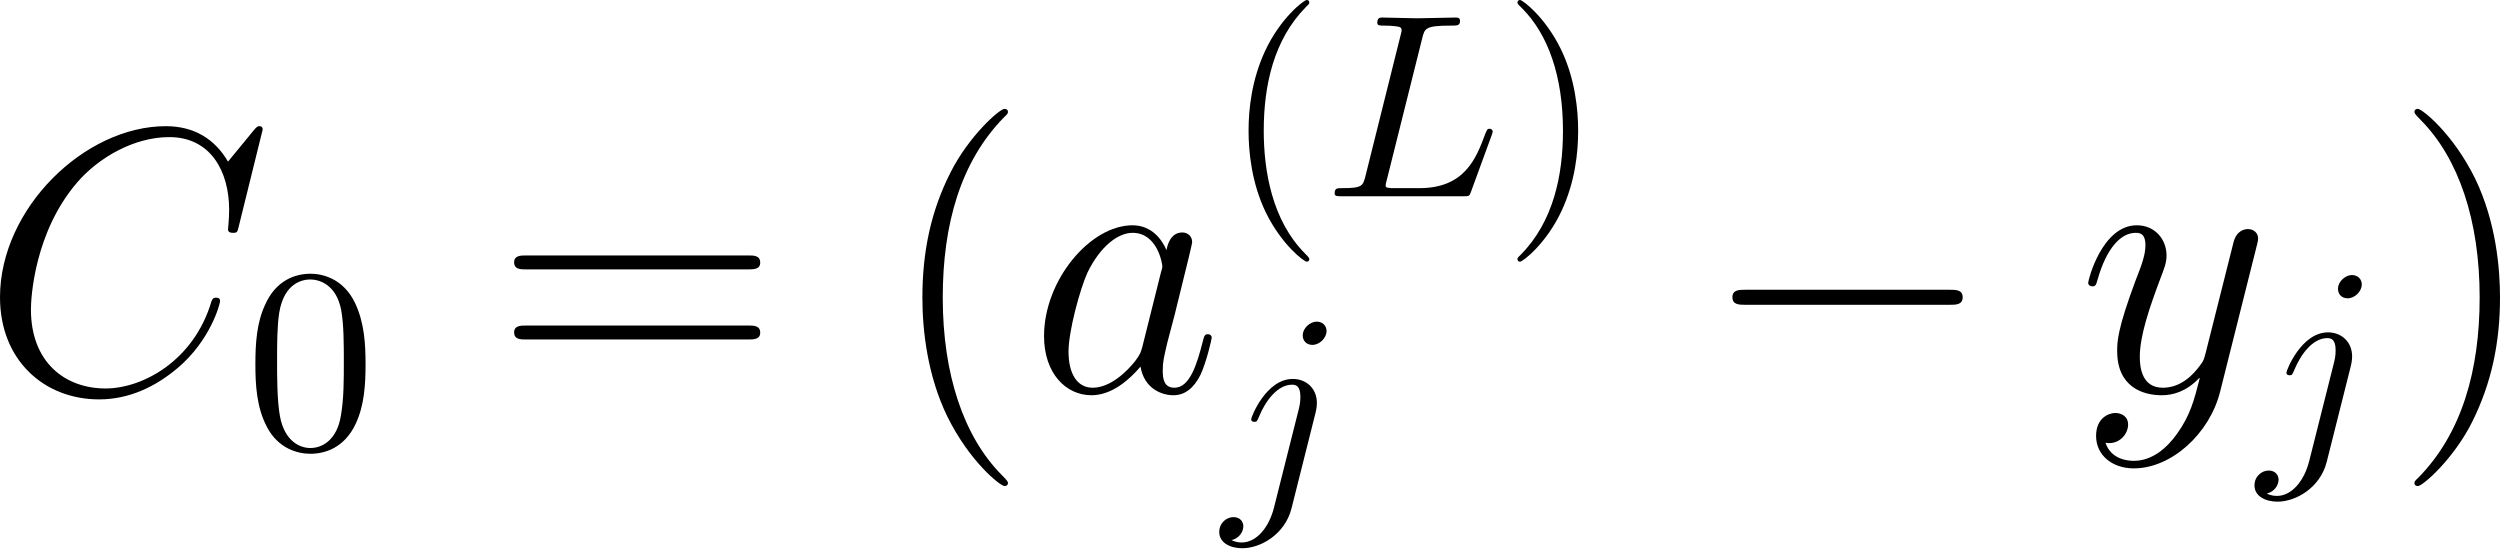
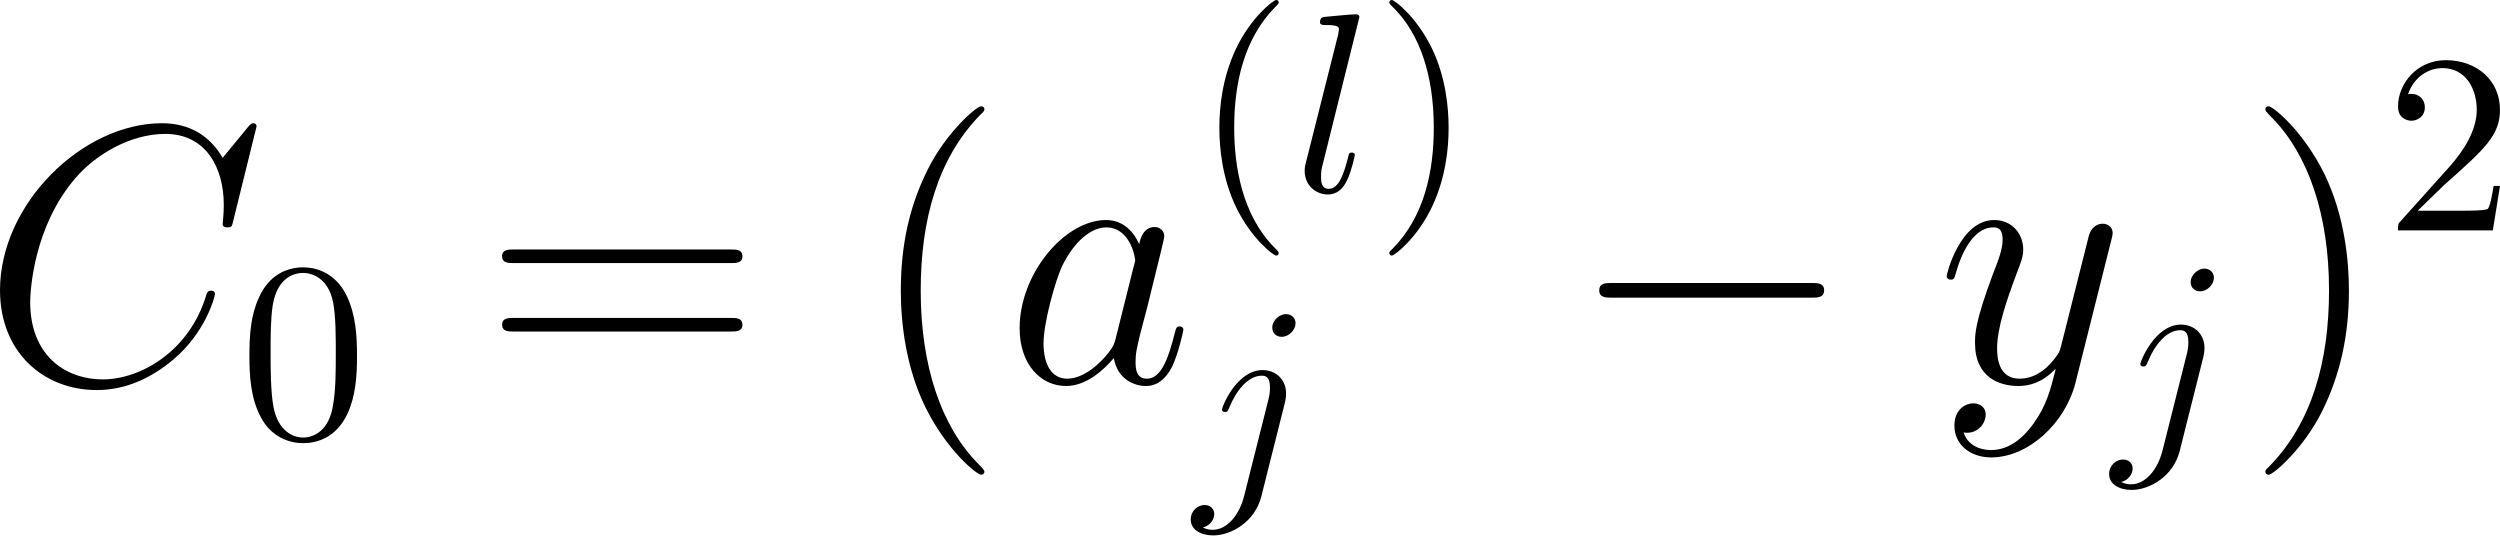
- <svg xmlns="http://www.w3.org/2000/svg" xmlns:xlink="http://www.w3.org/1999/xlink" version="1.1" width="107.544pt" height="23.584pt" viewBox="-.785 -.291 107.544 23.584">
+ <svg xmlns="http://www.w3.org/2000/svg" xmlns:xlink="http://www.w3.org/1999/xlink" version="1.1" width="110.119pt" height="23.584pt" viewBox="-.781 -.291 110.119 23.584">
  <defs>
-     <path id="g3-76" d="M3.726-6.027C3.816-6.386 3.846-6.496 4.782-6.496C5.081-6.496 5.161-6.496 5.161-6.685C5.161-6.804 5.051-6.804 5.001-6.804C4.672-6.804 3.856-6.775 3.527-6.775C3.228-6.775 2.501-6.804 2.202-6.804C2.132-6.804 2.012-6.804 2.012-6.605C2.012-6.496 2.102-6.496 2.291-6.496C2.311-6.496 2.501-6.496 2.67-6.476C2.849-6.456 2.939-6.446 2.939-6.316C2.939-6.276 2.929-6.247 2.899-6.127L1.564-.777C1.465-.389 1.445-.309 .658-.309C.488-.309 .389-.309 .389-.11C.389 0 .478 0 .658 0H5.27C5.509 0 5.519 0 5.579-.169L6.366-2.321C6.406-2.431 6.406-2.451 6.406-2.461C6.406-2.501 6.376-2.57 6.286-2.57S6.187-2.521 6.117-2.361C5.778-1.445 5.34-.309 3.616-.309H2.68C2.54-.309 2.521-.309 2.461-.319C2.361-.329 2.331-.339 2.331-.418C2.331-.448 2.331-.468 2.381-.648L3.726-6.027Z" />
    <path id="g3-106" d="M3.955-6.227C3.955-6.416 3.816-6.585 3.577-6.585C3.347-6.585 3.049-6.356 3.049-6.057C3.049-5.858 3.188-5.699 3.417-5.699C3.686-5.699 3.955-5.958 3.955-6.227ZM1.953 .498C1.763 1.255 1.285 1.823 .727 1.823C.667 1.823 .518 1.823 .339 1.733C.638 1.664 .787 1.405 .787 1.205C.787 1.046 .677 .857 .408 .857C.159 .857-.13 1.066-.13 1.425C-.13 1.823 .269 2.042 .747 2.042C1.445 2.042 2.371 1.514 2.62 .528L3.537-3.118C3.587-3.318 3.587-3.457 3.587-3.487C3.587-4.055 3.168-4.403 2.67-4.403C1.654-4.403 1.086-2.959 1.086-2.869C1.086-2.77 1.186-2.77 1.205-2.77C1.295-2.77 1.305-2.78 1.385-2.969C1.634-3.577 2.092-4.184 2.64-4.184C2.78-4.184 2.959-4.144 2.959-3.726C2.959-3.497 2.929-3.387 2.889-3.218L1.953 .498Z" />
+     <path id="g3-108" d="M2.57-6.804C2.57-6.814 2.57-6.914 2.441-6.914C2.212-6.914 1.484-6.834 1.225-6.814C1.146-6.804 1.036-6.795 1.036-6.605C1.036-6.496 1.136-6.496 1.285-6.496C1.763-6.496 1.773-6.406 1.773-6.326L1.743-6.127L.488-1.146C.458-1.036 .438-.966 .438-.807C.438-.239 .877 .11 1.345 .11C1.674 .11 1.923-.09 2.092-.448C2.271-.827 2.391-1.405 2.391-1.425C2.391-1.524 2.301-1.524 2.271-1.524C2.172-1.524 2.162-1.484 2.132-1.345C1.963-.697 1.773-.11 1.375-.11C1.076-.11 1.076-.428 1.076-.568C1.076-.807 1.086-.857 1.136-1.046L2.57-6.804Z" />
    <path id="g2-40" d="M4.663 3.486C4.663 3.443 4.663 3.414 4.419 3.171C2.984 1.722 2.181-.646 2.181-3.572C2.181-6.355 2.855-8.751 4.519-10.444C4.663-10.573 4.663-10.602 4.663-10.645C4.663-10.731 4.591-10.76 4.533-10.76C4.347-10.76 3.171-9.727 2.468-8.321C1.736-6.872 1.406-5.337 1.406-3.572C1.406-2.295 1.607-.588 2.353 .947C3.199 2.668 4.376 3.601 4.533 3.601C4.591 3.601 4.663 3.572 4.663 3.486Z" />
    <path id="g2-41" d="M4.046-3.572C4.046-4.663 3.902-6.441 3.099-8.106C2.252-9.827 1.076-10.76 .918-10.76C.861-10.76 .789-10.731 .789-10.645C.789-10.602 .789-10.573 1.033-10.329C2.468-8.88 3.271-6.513 3.271-3.587C3.271-.803 2.597 1.592 .933 3.285C.789 3.414 .789 3.443 .789 3.486C.789 3.572 .861 3.601 .918 3.601C1.105 3.601 2.281 2.568 2.984 1.162C3.716-.301 4.046-1.851 4.046-3.572Z" />
    <path id="g2-61" d="M9.684-4.648C9.885-4.648 10.143-4.648 10.143-4.906C10.143-5.179 9.899-5.179 9.684-5.179H1.234C1.033-5.179 .775-5.179 .775-4.921C.775-4.648 1.019-4.648 1.234-4.648H9.684ZM9.684-1.98C9.885-1.98 10.143-1.98 10.143-2.238C10.143-2.511 9.899-2.511 9.684-2.511H1.234C1.033-2.511 .775-2.511 .775-2.252C.775-1.98 1.019-1.98 1.234-1.98H9.684Z" />
    <path id="g1-67" d="M10.717-9.971C10.717-10.1 10.616-10.1 10.587-10.1S10.501-10.1 10.387-9.956L9.397-8.751C8.895-9.612 8.106-10.1 7.03-10.1C3.931-10.1 .717-6.958 .717-3.587C.717-1.191 2.396 .301 4.49 .301C5.638 .301 6.642-.187 7.474-.889C8.722-1.937 9.095-3.328 9.095-3.443C9.095-3.572 8.981-3.572 8.938-3.572C8.809-3.572 8.794-3.486 8.766-3.429C8.106-1.191 6.169-.115 4.734-.115C3.214-.115 1.894-1.09 1.894-3.127C1.894-3.587 2.037-6.083 3.658-7.962C4.447-8.88 5.796-9.684 7.159-9.684C8.737-9.684 9.44-8.378 9.44-6.915C9.44-6.542 9.397-6.226 9.397-6.169C9.397-6.04 9.54-6.04 9.583-6.04C9.741-6.04 9.755-6.054 9.813-6.312L10.717-9.971Z" />
    <path id="g1-97" d="M4.318-1.707C4.246-1.463 4.246-1.435 4.046-1.162C3.73-.76 3.099-.143 2.425-.143C1.836-.143 1.506-.674 1.506-1.521C1.506-2.31 1.951-3.917 2.224-4.519C2.711-5.523 3.386-6.04 3.945-6.04C4.892-6.04 5.079-4.863 5.079-4.749C5.079-4.734 5.036-4.548 5.021-4.519L4.318-1.707ZM5.236-5.38C5.079-5.753 4.691-6.327 3.945-6.327C2.324-6.327 .574-4.232 .574-2.109C.574-.689 1.406 .143 2.381 .143C3.171 .143 3.845-.473 4.246-.947C4.39-.1 5.064 .143 5.495 .143S6.269-.115 6.528-.631C6.757-1.119 6.958-1.994 6.958-2.052C6.958-2.123 6.901-2.181 6.814-2.181C6.685-2.181 6.671-2.109 6.614-1.894C6.398-1.047 6.126-.143 5.538-.143C5.122-.143 5.093-.516 5.093-.803C5.093-1.133 5.136-1.291 5.265-1.851C5.365-2.209 5.437-2.525 5.552-2.941C6.083-5.093 6.212-5.609 6.212-5.695C6.212-5.896 6.054-6.054 5.839-6.054C5.38-6.054 5.265-5.552 5.236-5.38Z" />
    <path id="g1-121" d="M3.773 1.607C3.386 2.152 2.826 2.64 2.123 2.64C1.951 2.64 1.262 2.611 1.047 1.951C1.09 1.965 1.162 1.965 1.191 1.965C1.621 1.965 1.908 1.592 1.908 1.262S1.635 .818 1.42 .818C1.191 .818 .689 .99 .689 1.693C.689 2.425 1.306 2.927 2.123 2.927C3.558 2.927 5.007 1.607 5.409 .014L6.814-5.581C6.829-5.652 6.857-5.738 6.857-5.825C6.857-6.04 6.685-6.183 6.47-6.183C6.341-6.183 6.04-6.126 5.925-5.695L4.863-1.478C4.792-1.219 4.792-1.191 4.677-1.033C4.39-.631 3.917-.143 3.228-.143C2.425-.143 2.353-.933 2.353-1.32C2.353-2.138 2.74-3.242 3.127-4.275C3.285-4.691 3.371-4.892 3.371-5.179C3.371-5.782 2.941-6.327 2.238-6.327C.918-6.327 .387-4.246 .387-4.132C.387-4.074 .445-4.003 .545-4.003C.674-4.003 .689-4.06 .746-4.261C1.09-5.466 1.635-6.04 2.195-6.04C2.324-6.04 2.568-6.04 2.568-5.566C2.568-5.193 2.41-4.777 2.195-4.232C1.492-2.353 1.492-1.879 1.492-1.535C1.492-.172 2.468 .143 3.185 .143C3.601 .143 4.117 .014 4.619-.516L4.634-.502C4.419 .344 4.275 .904 3.773 1.607Z" />
    <path id="g0-0" d="M9.454-3.3C9.698-3.3 9.956-3.3 9.956-3.587S9.698-3.873 9.454-3.873H1.693C1.449-3.873 1.191-3.873 1.191-3.587S1.449-3.3 1.693-3.3H9.454Z" />
    <path id="g4-40" d="M3.298 2.391C3.298 2.361 3.298 2.341 3.128 2.172C1.883 .917 1.564-.966 1.564-2.491C1.564-4.224 1.943-5.958 3.168-7.203C3.298-7.323 3.298-7.342 3.298-7.372C3.298-7.442 3.258-7.472 3.198-7.472C3.098-7.472 2.202-6.795 1.614-5.529C1.106-4.433 .986-3.328 .986-2.491C.986-1.714 1.096-.508 1.644 .618C2.242 1.843 3.098 2.491 3.198 2.491C3.258 2.491 3.298 2.461 3.298 2.391Z" />
    <path id="g4-41" d="M2.879-2.491C2.879-3.268 2.77-4.473 2.222-5.599C1.624-6.824 .767-7.472 .667-7.472C.608-7.472 .568-7.432 .568-7.372C.568-7.342 .568-7.323 .757-7.143C1.733-6.157 2.301-4.573 2.301-2.491C2.301-.787 1.933 .966 .697 2.222C.568 2.341 .568 2.361 .568 2.391C.568 2.451 .608 2.491 .667 2.491C.767 2.491 1.664 1.813 2.252 .548C2.76-.548 2.879-1.654 2.879-2.491Z" />
    <path id="g4-48" d="M4.583-3.188C4.583-3.985 4.533-4.782 4.184-5.519C3.726-6.476 2.909-6.635 2.491-6.635C1.893-6.635 1.166-6.376 .757-5.45C.438-4.762 .389-3.985 .389-3.188C.389-2.441 .428-1.544 .837-.787C1.265 .02 1.993 .219 2.481 .219C3.019 .219 3.776 .01 4.214-.936C4.533-1.624 4.583-2.401 4.583-3.188ZM2.481 0C2.092 0 1.504-.249 1.325-1.205C1.215-1.803 1.215-2.72 1.215-3.308C1.215-3.945 1.215-4.603 1.295-5.141C1.484-6.326 2.232-6.416 2.481-6.416C2.809-6.416 3.467-6.237 3.656-5.25C3.756-4.692 3.756-3.935 3.756-3.308C3.756-2.56 3.756-1.883 3.646-1.245C3.497-.299 2.929 0 2.481 0Z" />
+     <path id="g4-50" d="M1.265-.767L2.321-1.793C3.875-3.168 4.473-3.706 4.473-4.702C4.473-5.838 3.577-6.635 2.361-6.635C1.235-6.635 .498-5.719 .498-4.832C.498-4.274 .996-4.274 1.026-4.274C1.196-4.274 1.544-4.394 1.544-4.802C1.544-5.061 1.365-5.32 1.016-5.32C.936-5.32 .917-5.32 .887-5.31C1.116-5.958 1.654-6.326 2.232-6.326C3.138-6.326 3.567-5.519 3.567-4.702C3.567-3.905 3.068-3.118 2.521-2.501L.608-.369C.498-.259 .498-.239 .498 0H4.194L4.473-1.733H4.224C4.174-1.435 4.105-.996 4.005-.847C3.935-.767 3.278-.767 3.059-.767H1.265Z" />
  </defs>
-   <g id="page1" transform="matrix(1.13 0 0 1.13 -210.0495 -78.01523)">
-     <use x="184.473" y="83.686" xlink:href="#g1-67" />
-     <use x="194.523" y="85.838" xlink:href="#g4-48" />
-     <use x="203.987" y="83.686" xlink:href="#g2-61" />
-     <use x="218.898" y="83.686" xlink:href="#g2-40" />
-     <use x="224.361" y="83.686" xlink:href="#g1-97" />
-     <use x="231.735" y="76.254" xlink:href="#g4-40" />
-     <use x="235.609" y="76.254" xlink:href="#g3-76" />
-     <use x="242.389" y="76.254" xlink:href="#g4-41" />
-     <use x="231.735" y="87.611" xlink:href="#g3-106" />
-     <use x="249.95" y="83.686" xlink:href="#g0-0" />
-     <use x="264.296" y="83.686" xlink:href="#g1-121" />
-     <use x="271.145" y="85.838" xlink:href="#g3-106" />
-     <use x="276.316" y="83.686" xlink:href="#g2-41" />
+   <g id="page1" transform="matrix(1.13 0 0 1.13 -208.9901 -78.01523)">
+     <use x="183.539" y="83.686" xlink:href="#g1-67" />
+     <use x="193.589" y="85.838" xlink:href="#g4-48" />
+     <use x="203.053" y="83.686" xlink:href="#g2-61" />
+     <use x="217.964" y="83.686" xlink:href="#g2-40" />
+     <use x="223.427" y="83.686" xlink:href="#g1-97" />
+     <use x="230.801" y="76.254" xlink:href="#g4-40" />
+     <use x="234.675" y="76.254" xlink:href="#g3-108" />
+     <use x="237.844" y="76.254" xlink:href="#g4-41" />
+     <use x="230.801" y="87.611" xlink:href="#g3-106" />
+     <use x="245.404" y="83.686" xlink:href="#g0-0" />
+     <use x="259.75" y="83.686" xlink:href="#g1-121" />
+     <use x="266.6" y="85.838" xlink:href="#g3-106" />
+     <use x="271.771" y="83.686" xlink:href="#g2-41" />
+     <use x="277.233" y="77.763" xlink:href="#g4-50" />
  </g>
</svg>
